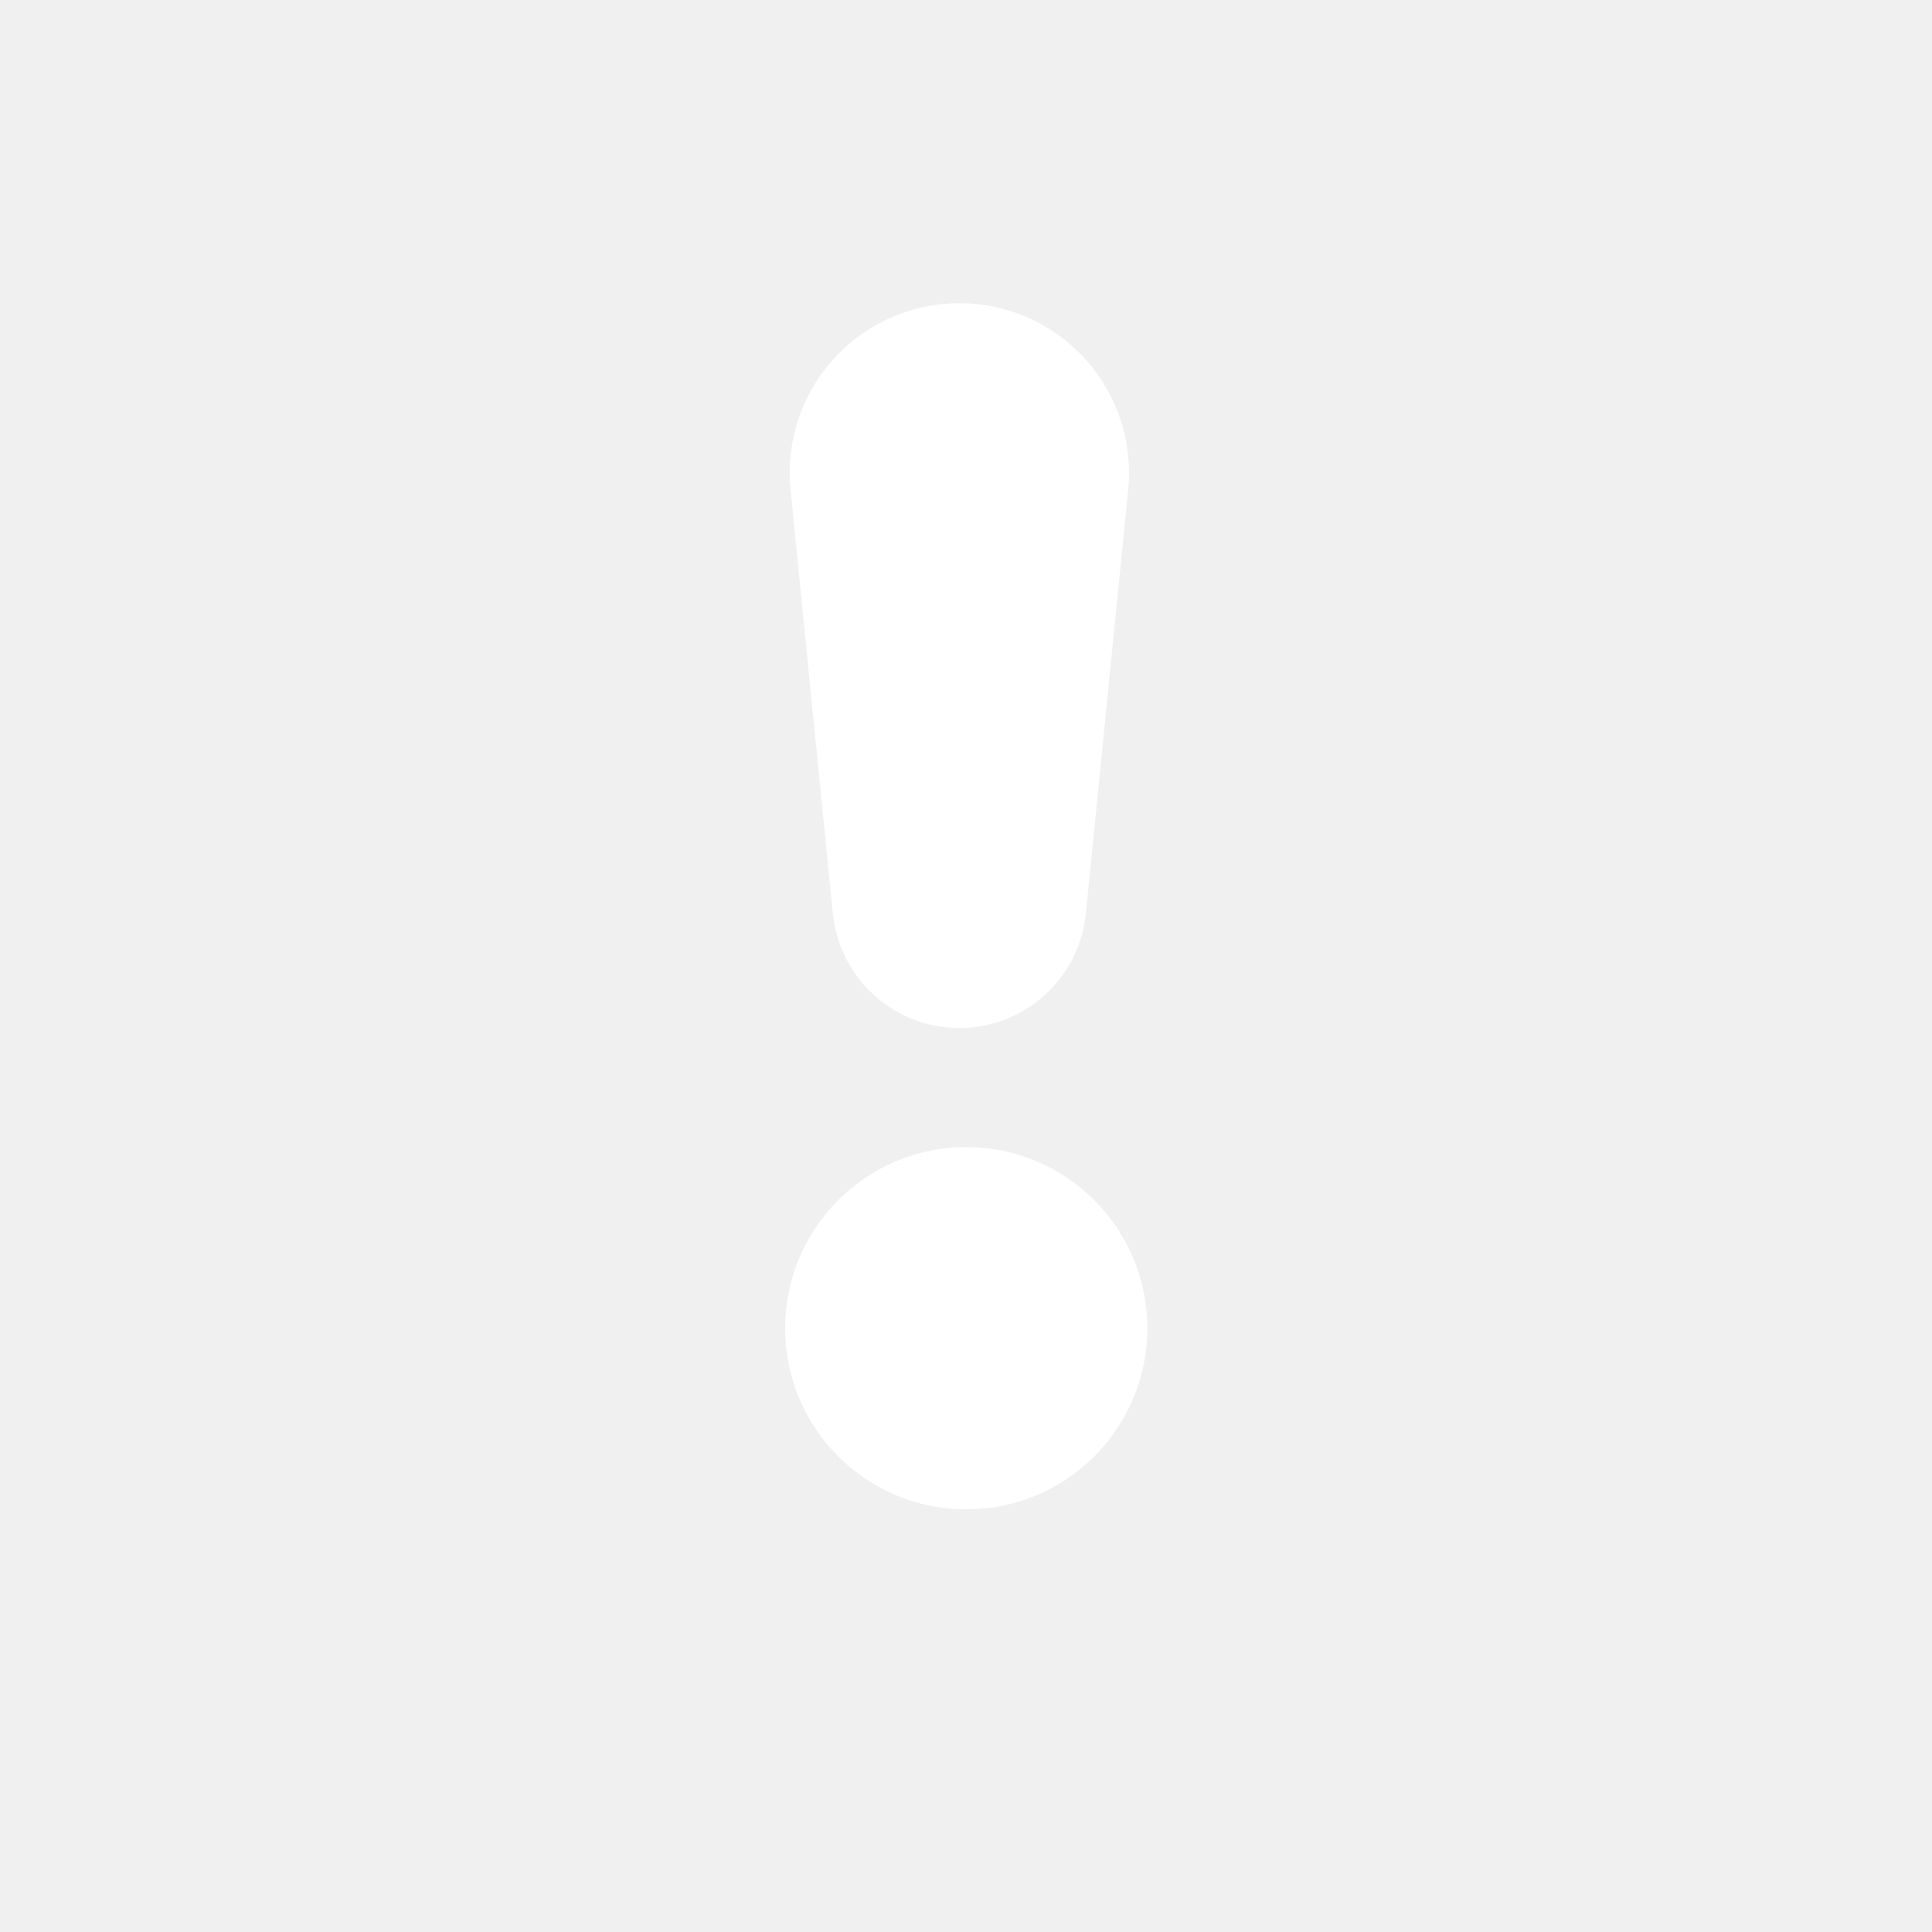
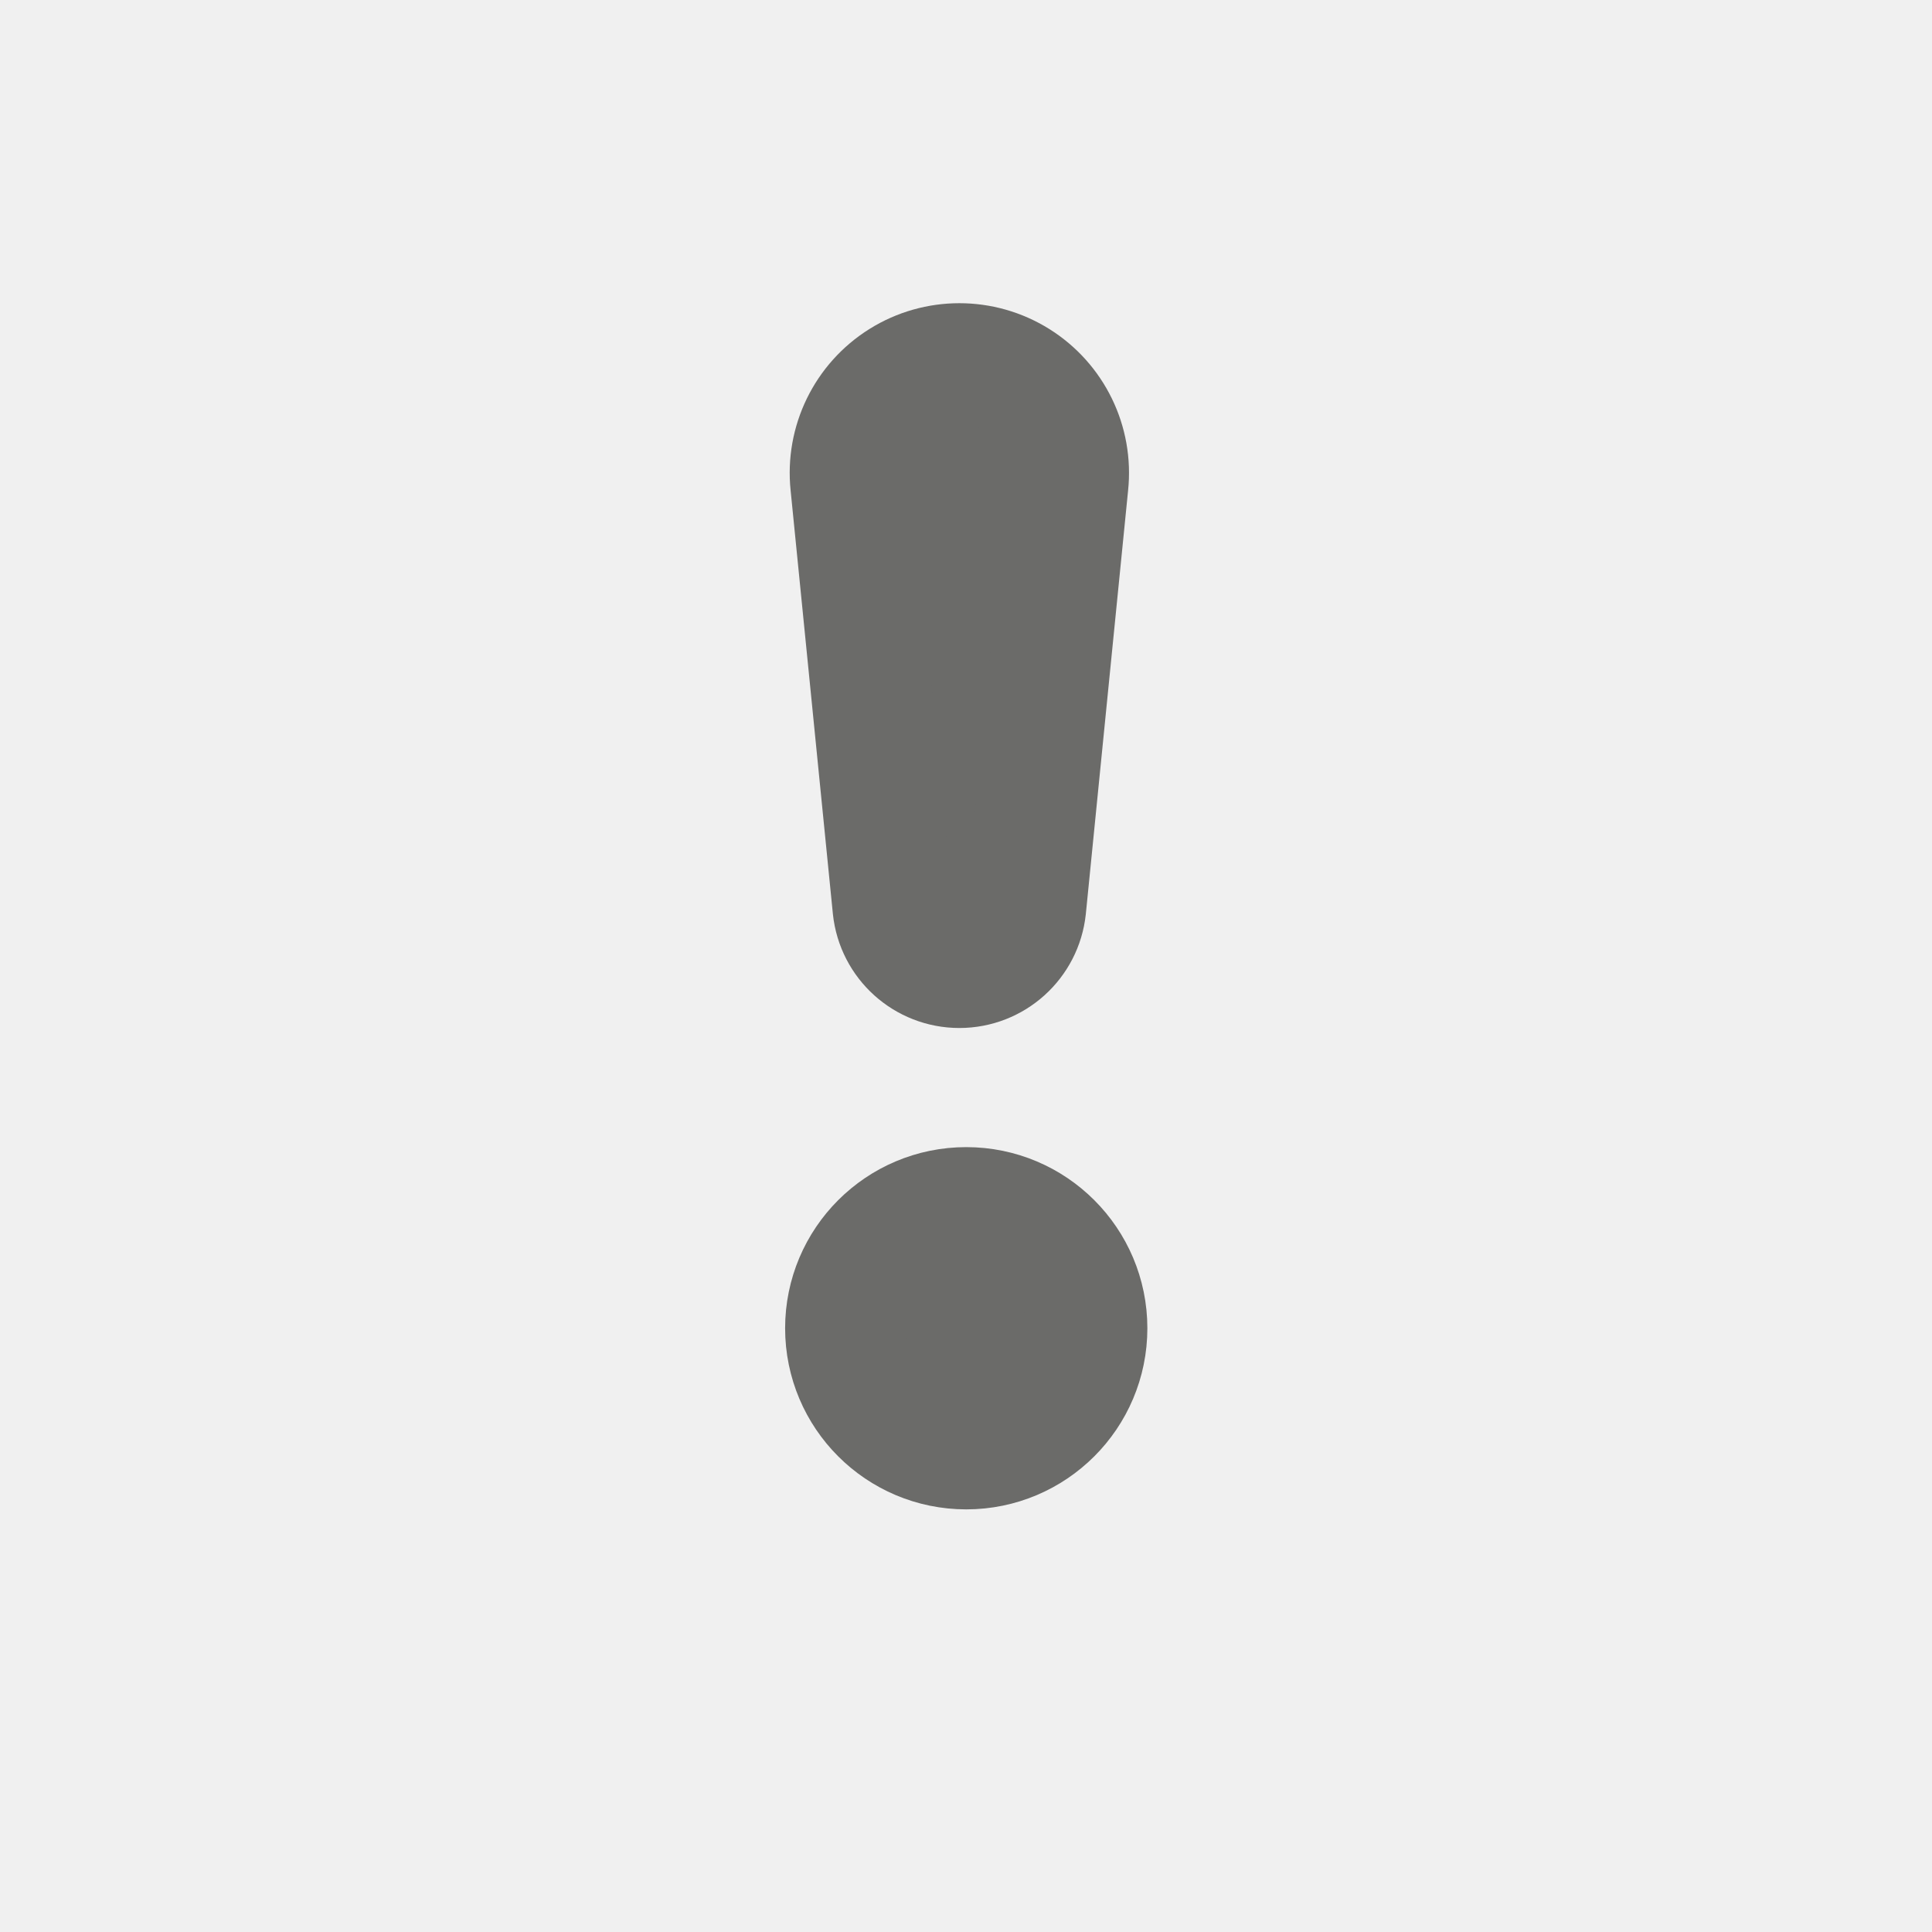
- <svg xmlns="http://www.w3.org/2000/svg" width="22" height="22" fill="currentColor" class="bi bi-exclamation" viewBox="0 0 16 16" stroke="white">
-   <path id="path14" d="m 7.045,4.011 a 0.905,0.905 0 1 1 1.8,0 l -0.35,3.507 a 0.553,0.553 0 0 1 -1.1,0 z" style="fill: white" />
-   <path id="path2" d="m 7.002,11 a 1,1 0 1 1 2,0 1,1 0 0 1 -2,0 z" style="fill: white" />
+ <svg xmlns="http://www.w3.org/2000/svg" width="22" height="22" fill="currentColor" class="bi bi-exclamation" viewBox="0 0 16 16" stroke="#6B6B69">
+   <path id="path14" d="m 7.045,4.011 a 0.905,0.905 0 1 1 1.8,0 l -0.35,3.507 a 0.553,0.553 0 0 1 -1.1,0 z" style="fill: #6B6B69" />
+   <path id="path2" d="m 7.002,11 a 1,1 0 1 1 2,0 1,1 0 0 1 -2,0 z" style="fill: #6B6B69" />
</svg>
